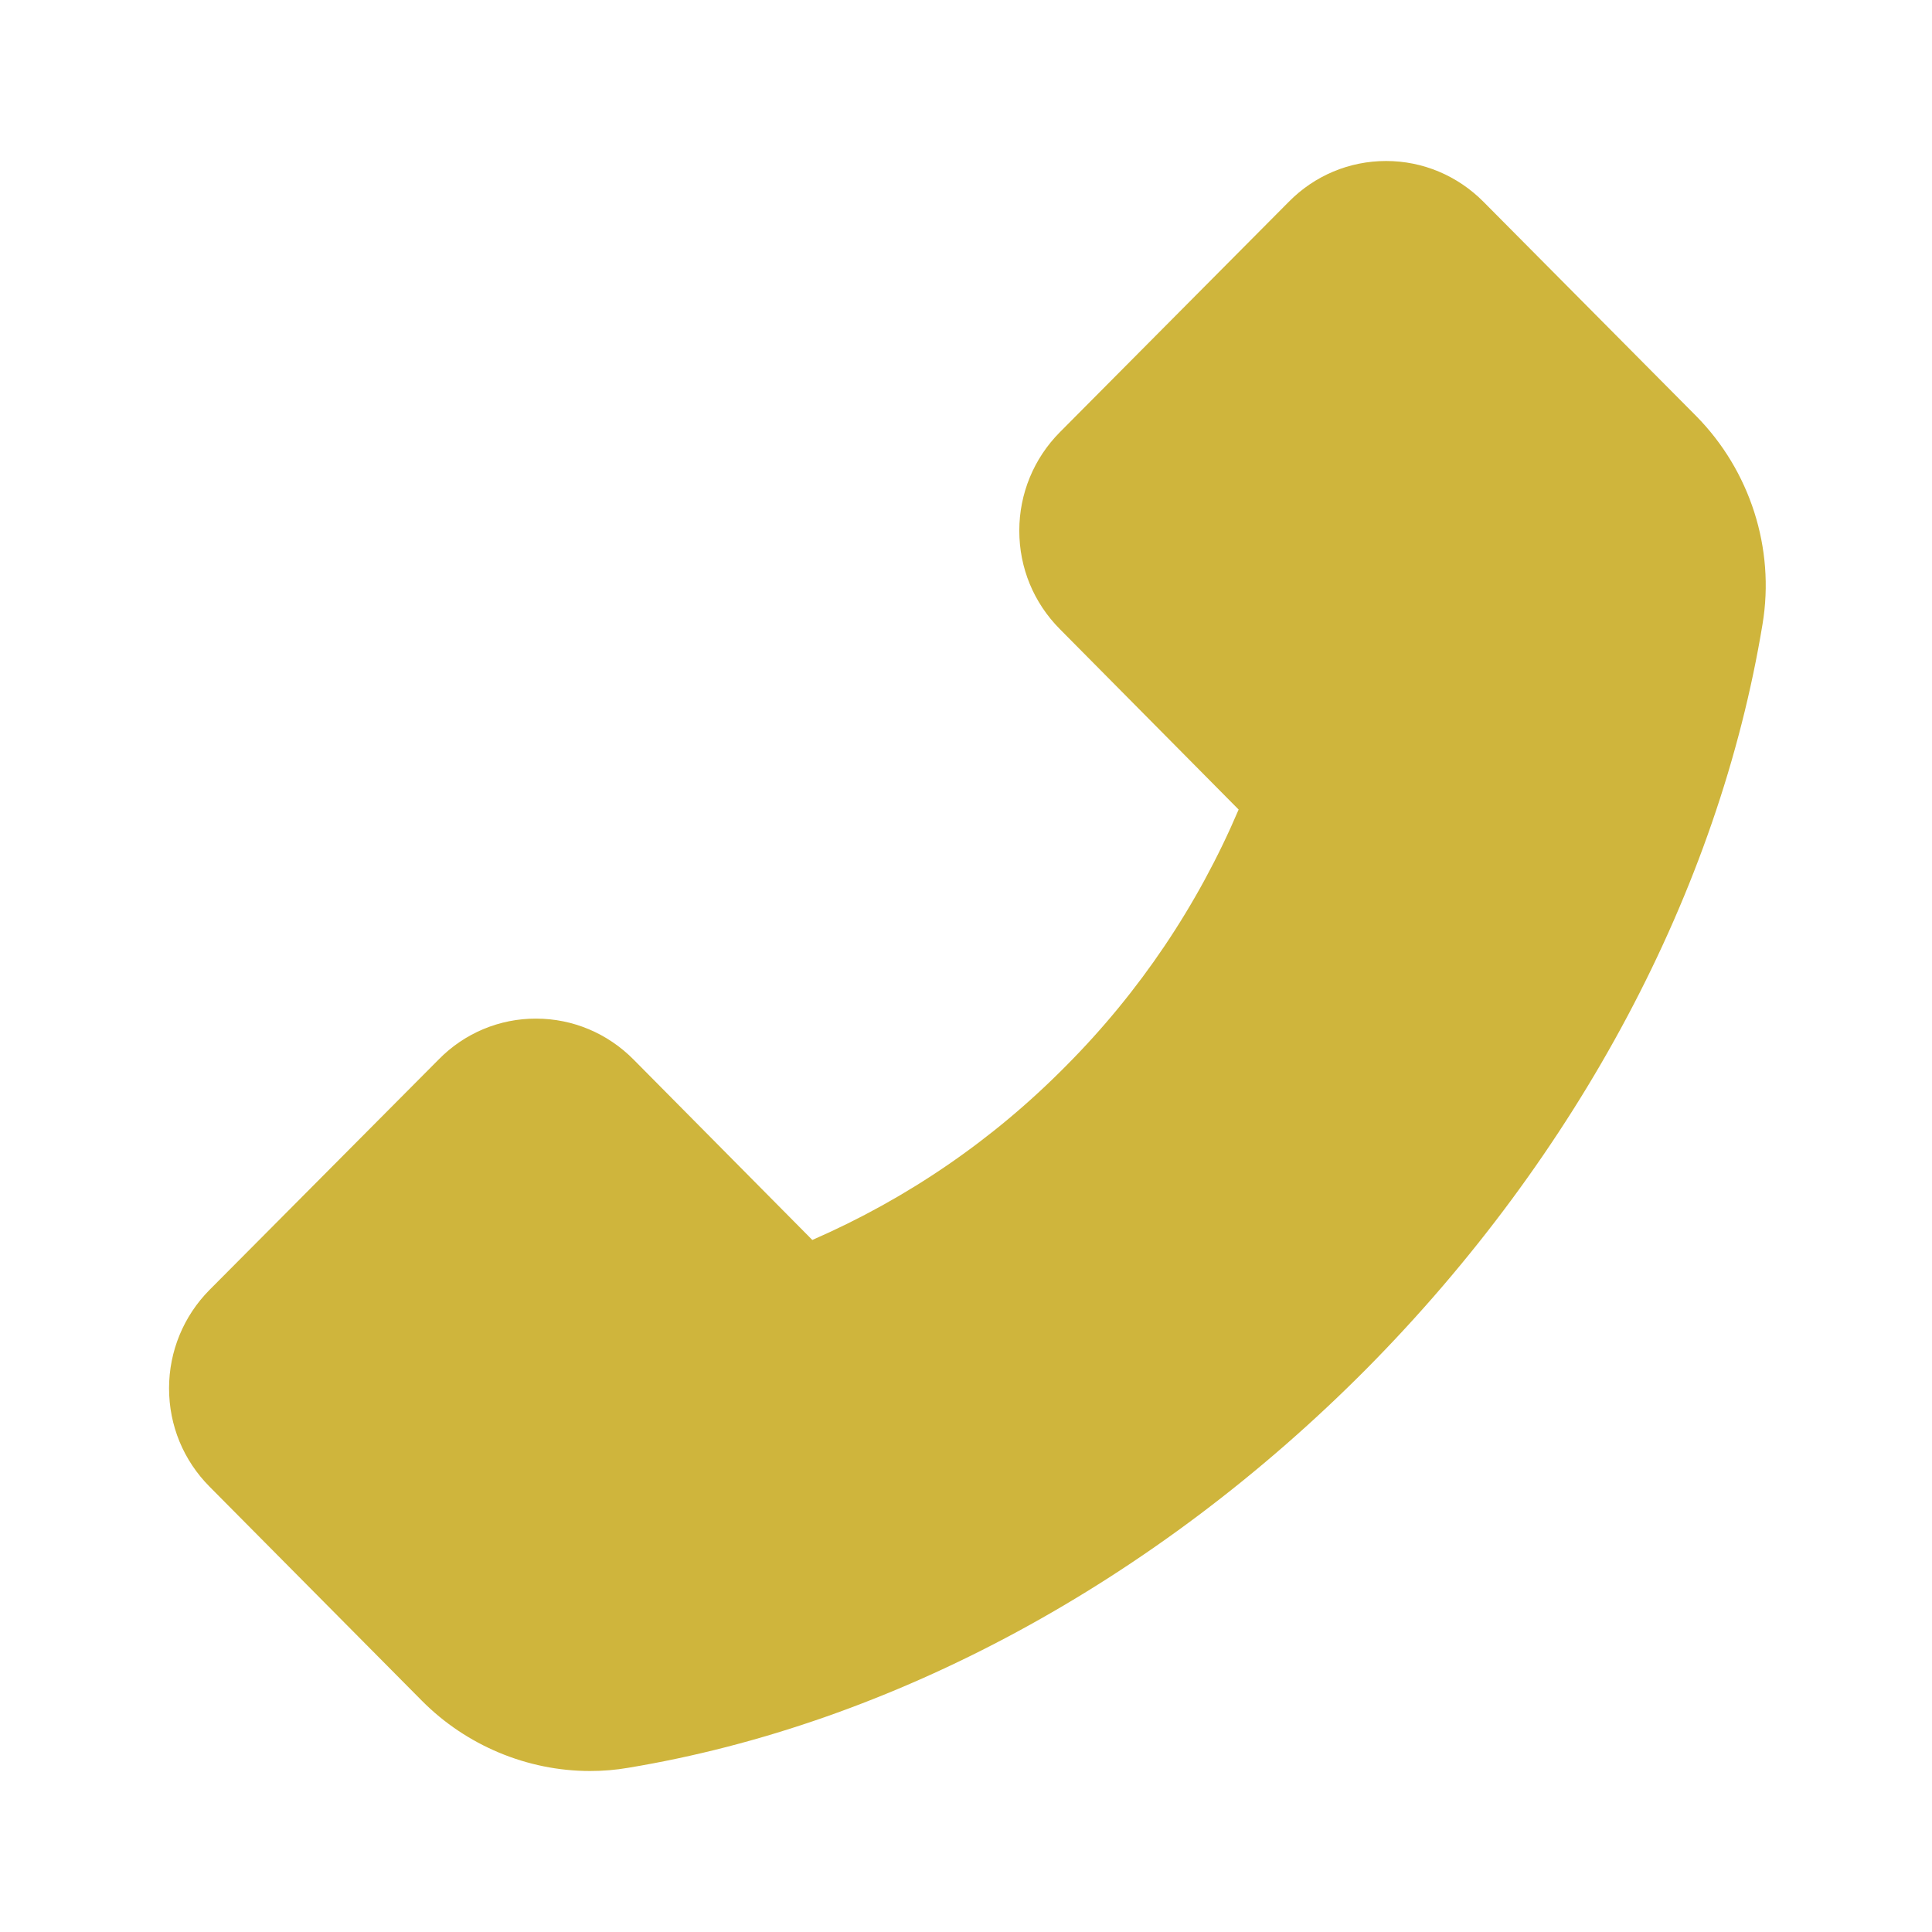
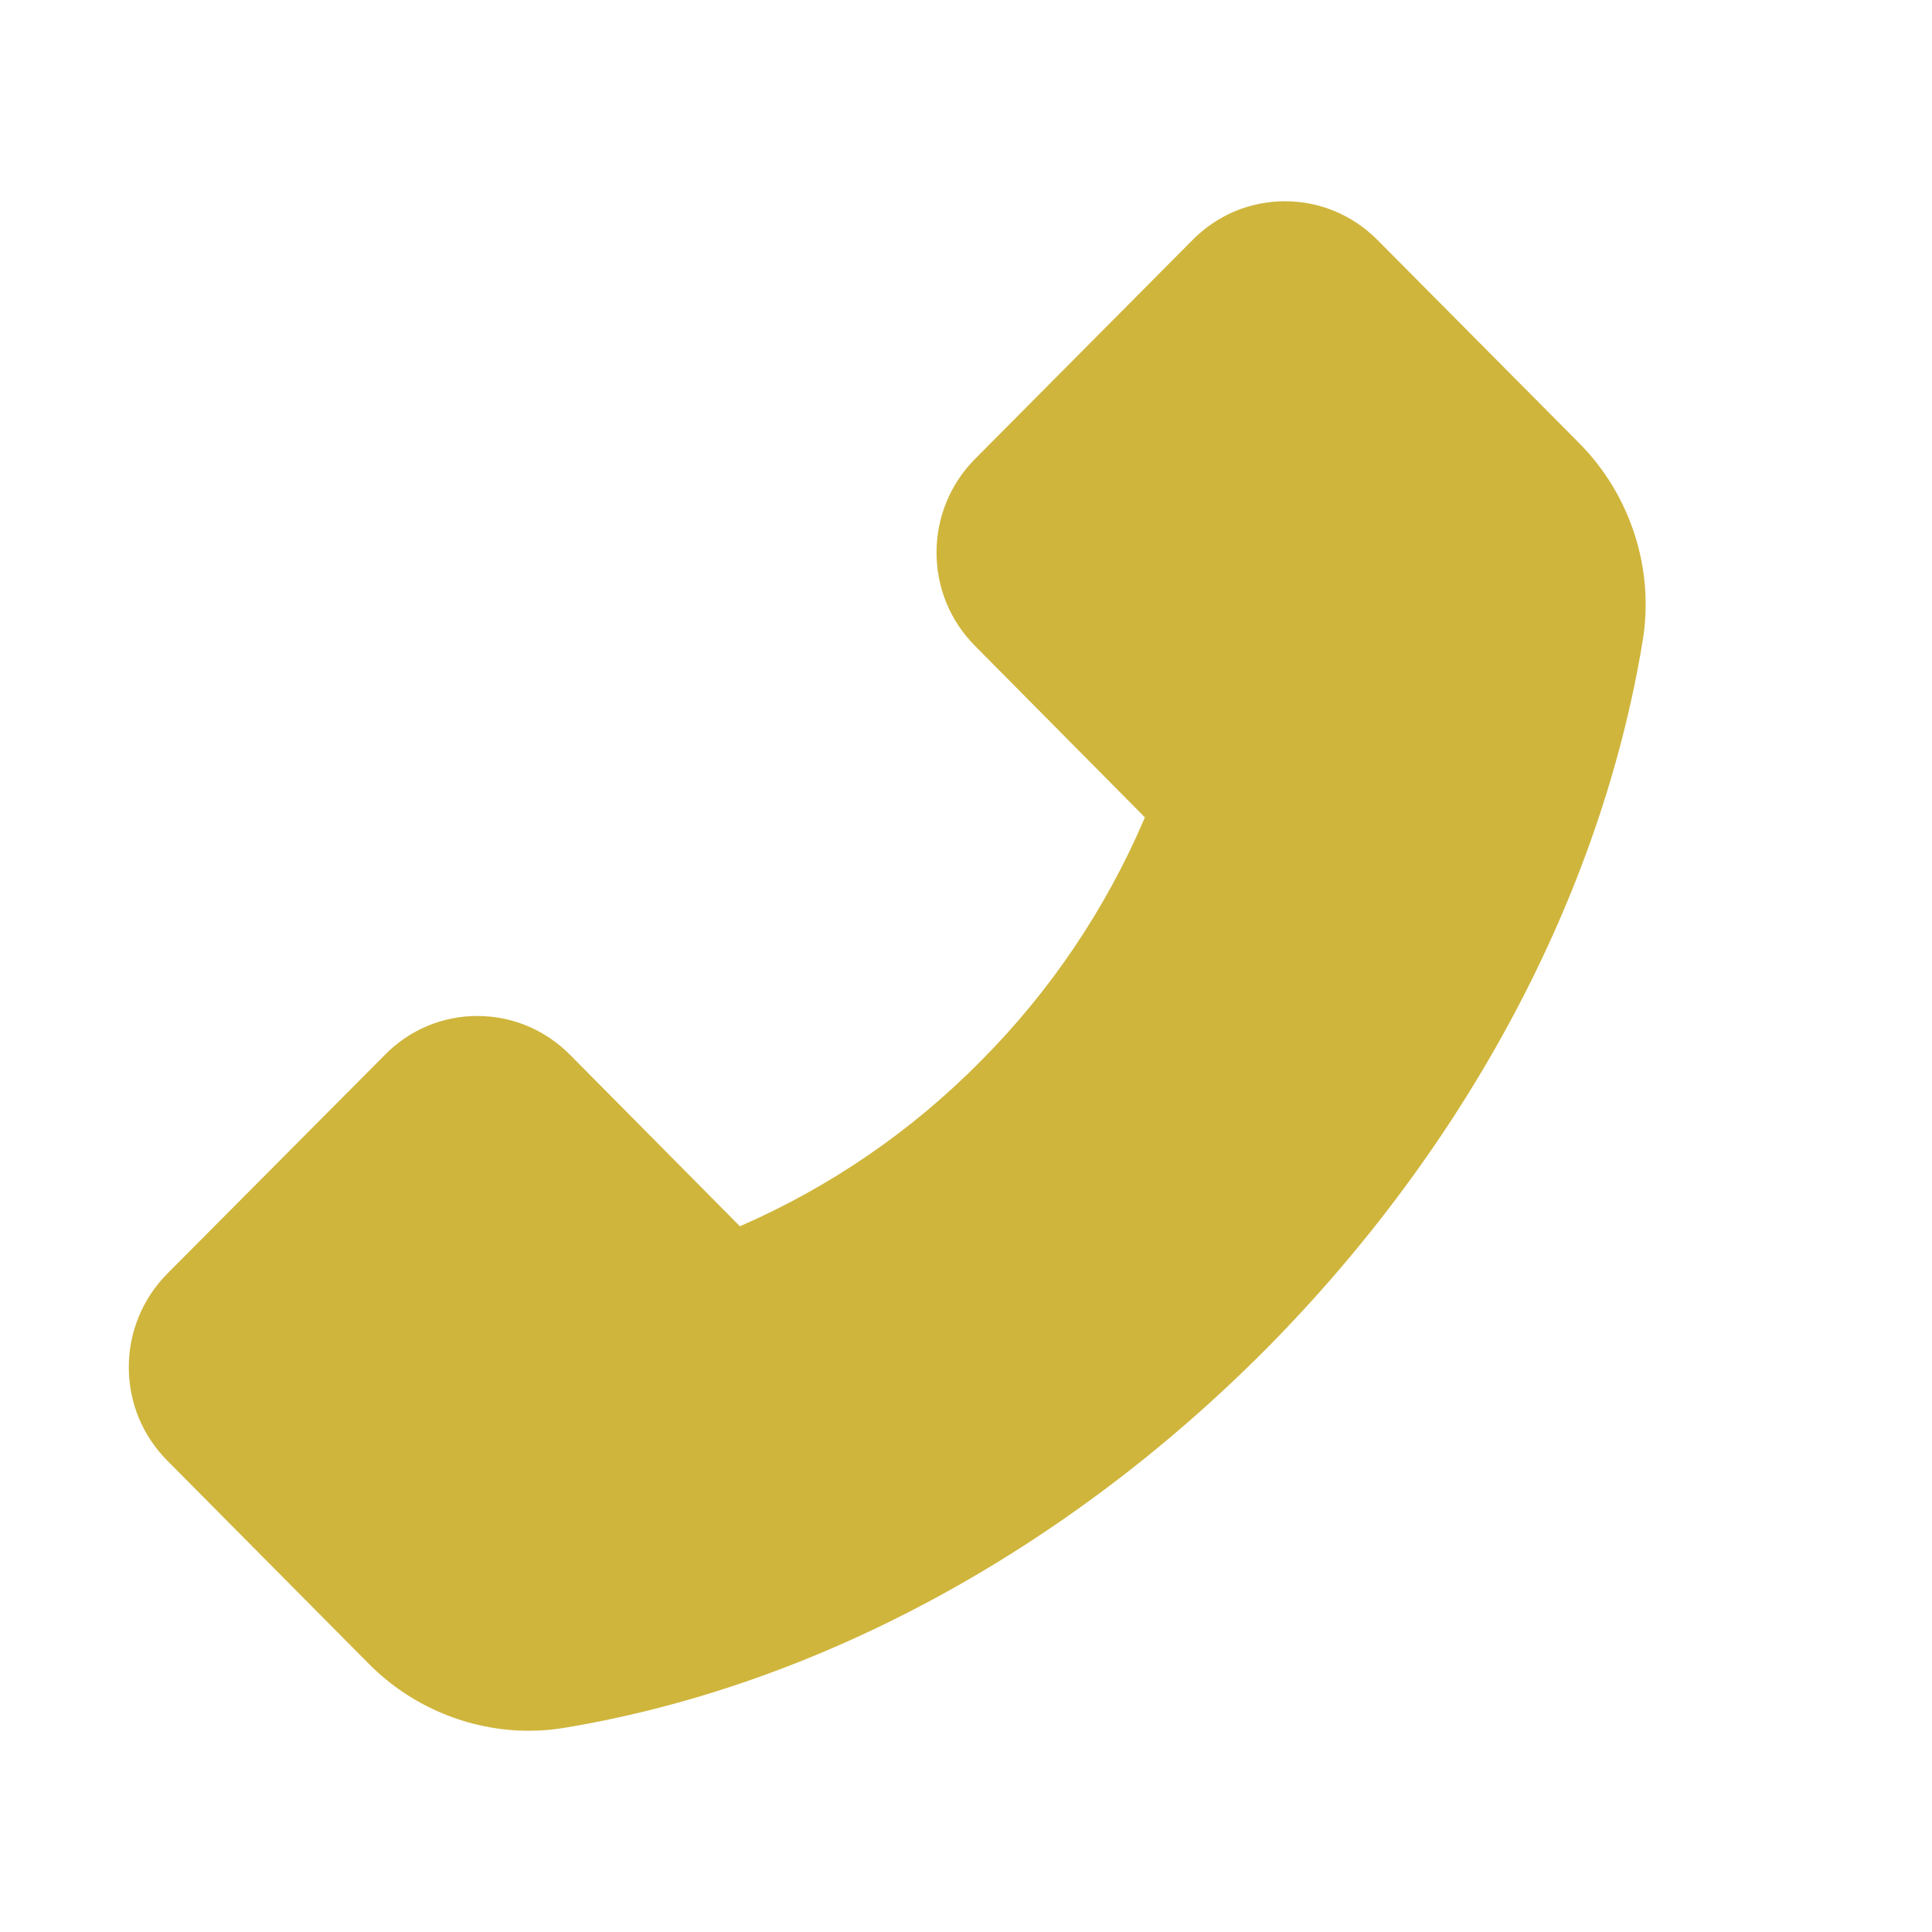
<svg xmlns="http://www.w3.org/2000/svg" width="240" height="240" viewBox="0 0 240 240" fill="none">
-   <path d="M184.29 25.074L210.695 51.671C217.389 58.445 220.513 68.119 218.951 77.518C213.497 110.639 196.042 143.485 169.761 170.031C143.455 196.528 110.876 214.151 78.05 219.6C76.463 219.875 74.901 220 73.29 220C65.504 220 57.917 216.825 52.413 211.276L26.033 184.679C22.785 181.405 21 177.08 21 172.456C21 167.857 22.81 163.482 26.033 160.232L54.496 131.611C56.076 129.996 57.961 128.715 60.038 127.844C62.116 126.973 64.345 126.528 66.595 126.537C71.157 126.537 75.471 128.361 78.695 131.611L100.909 154.033C112.711 148.884 123.348 141.61 132.447 132.386C141.536 123.255 148.808 112.453 153.868 100.565L131.653 78.143C128.405 74.868 126.62 70.544 126.62 65.919C126.62 61.32 128.43 56.945 131.653 53.696L160.092 25.074C163.315 21.8 167.629 20 172.191 20C176.753 20 181.067 21.825 184.29 25.074Z" fill="#CFB53C" />
+   <path d="M171.125 29.821L196.21 55.087C202.57 61.523 205.538 70.713 204.054 79.642C198.872 111.107 182.29 142.31 157.323 167.53C132.332 192.702 101.383 209.443 70.197 214.62C68.69 214.881 67.206 215 65.675 215C58.279 215 51.072 211.984 45.843 206.712L20.781 181.445C17.696 178.335 16 174.226 16 169.833C16 165.464 17.719 161.308 20.781 158.221L47.821 131.031C49.323 129.496 51.113 128.28 53.086 127.452C55.06 126.624 57.178 126.202 59.316 126.21C63.649 126.21 67.748 127.943 70.81 131.031L91.914 152.332C103.126 147.44 113.23 140.529 121.874 131.767C130.509 123.092 137.417 112.83 142.225 101.537L121.121 80.236C118.035 77.125 116.339 73.016 116.339 68.623C116.339 64.254 118.059 60.098 121.121 57.011L148.137 29.821C151.199 26.71 155.297 25 159.631 25C163.965 25 168.063 26.733 171.125 29.821Z" fill="#CFB53C" />
</svg>
